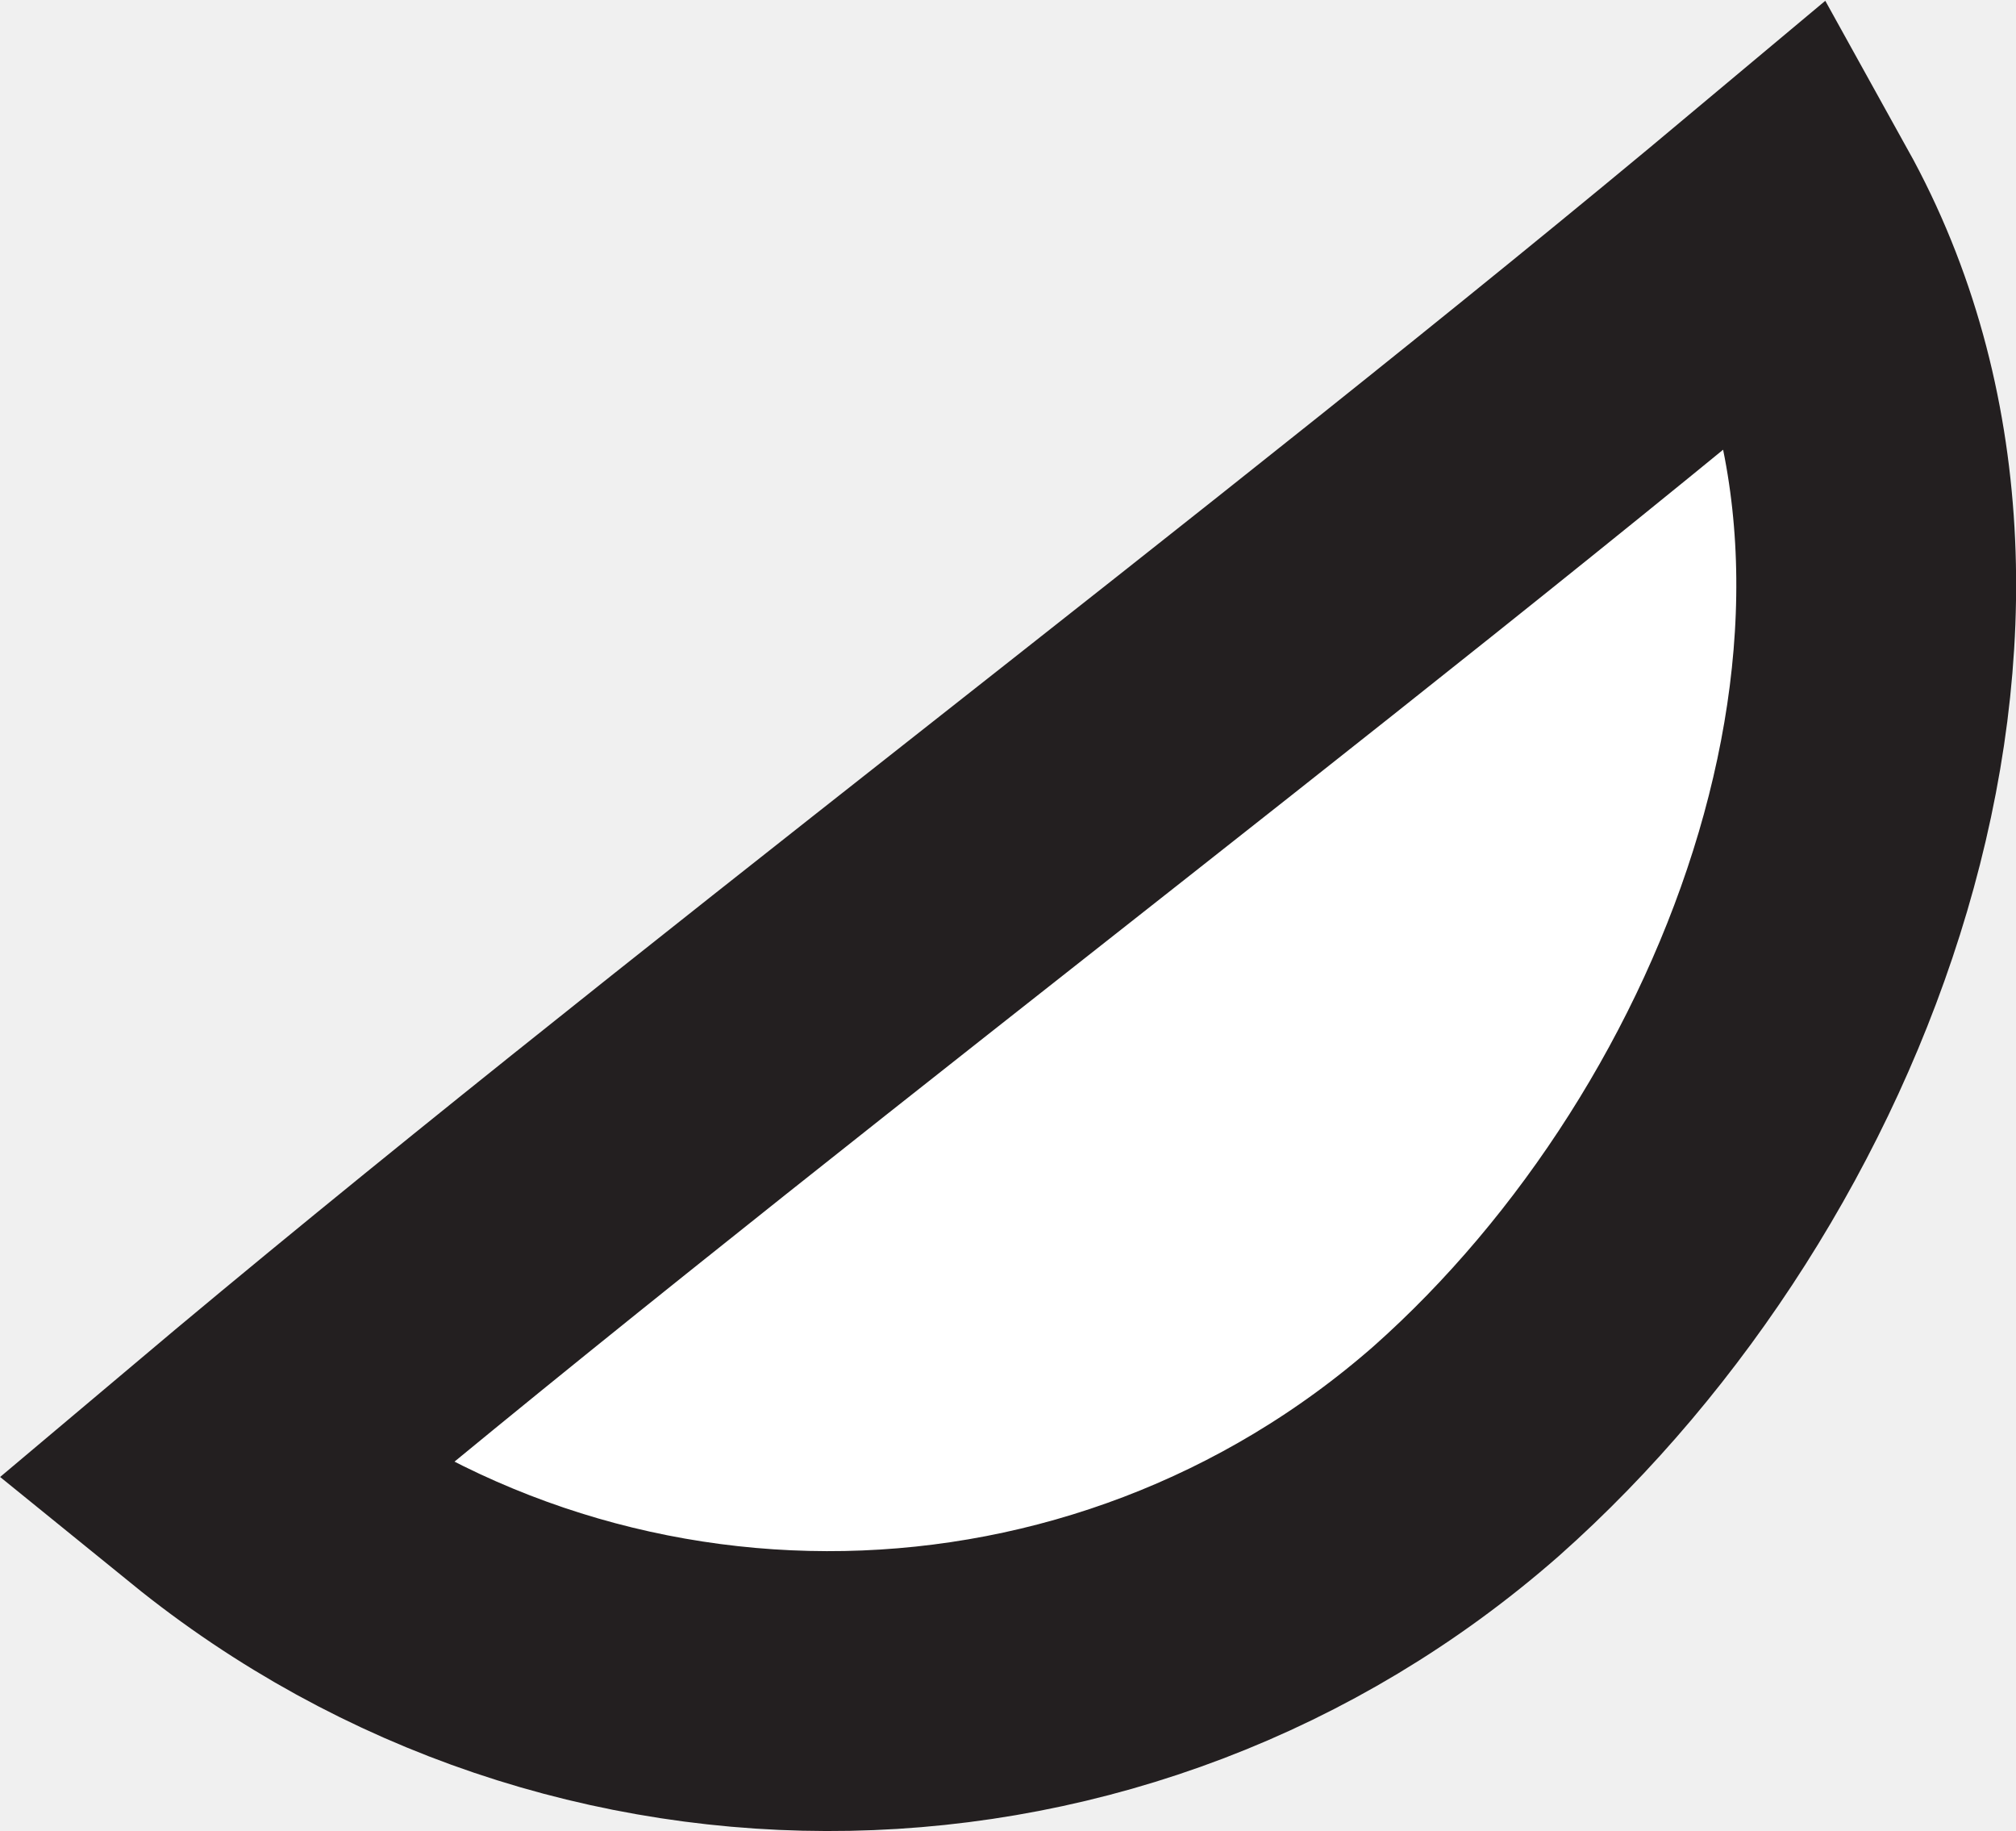
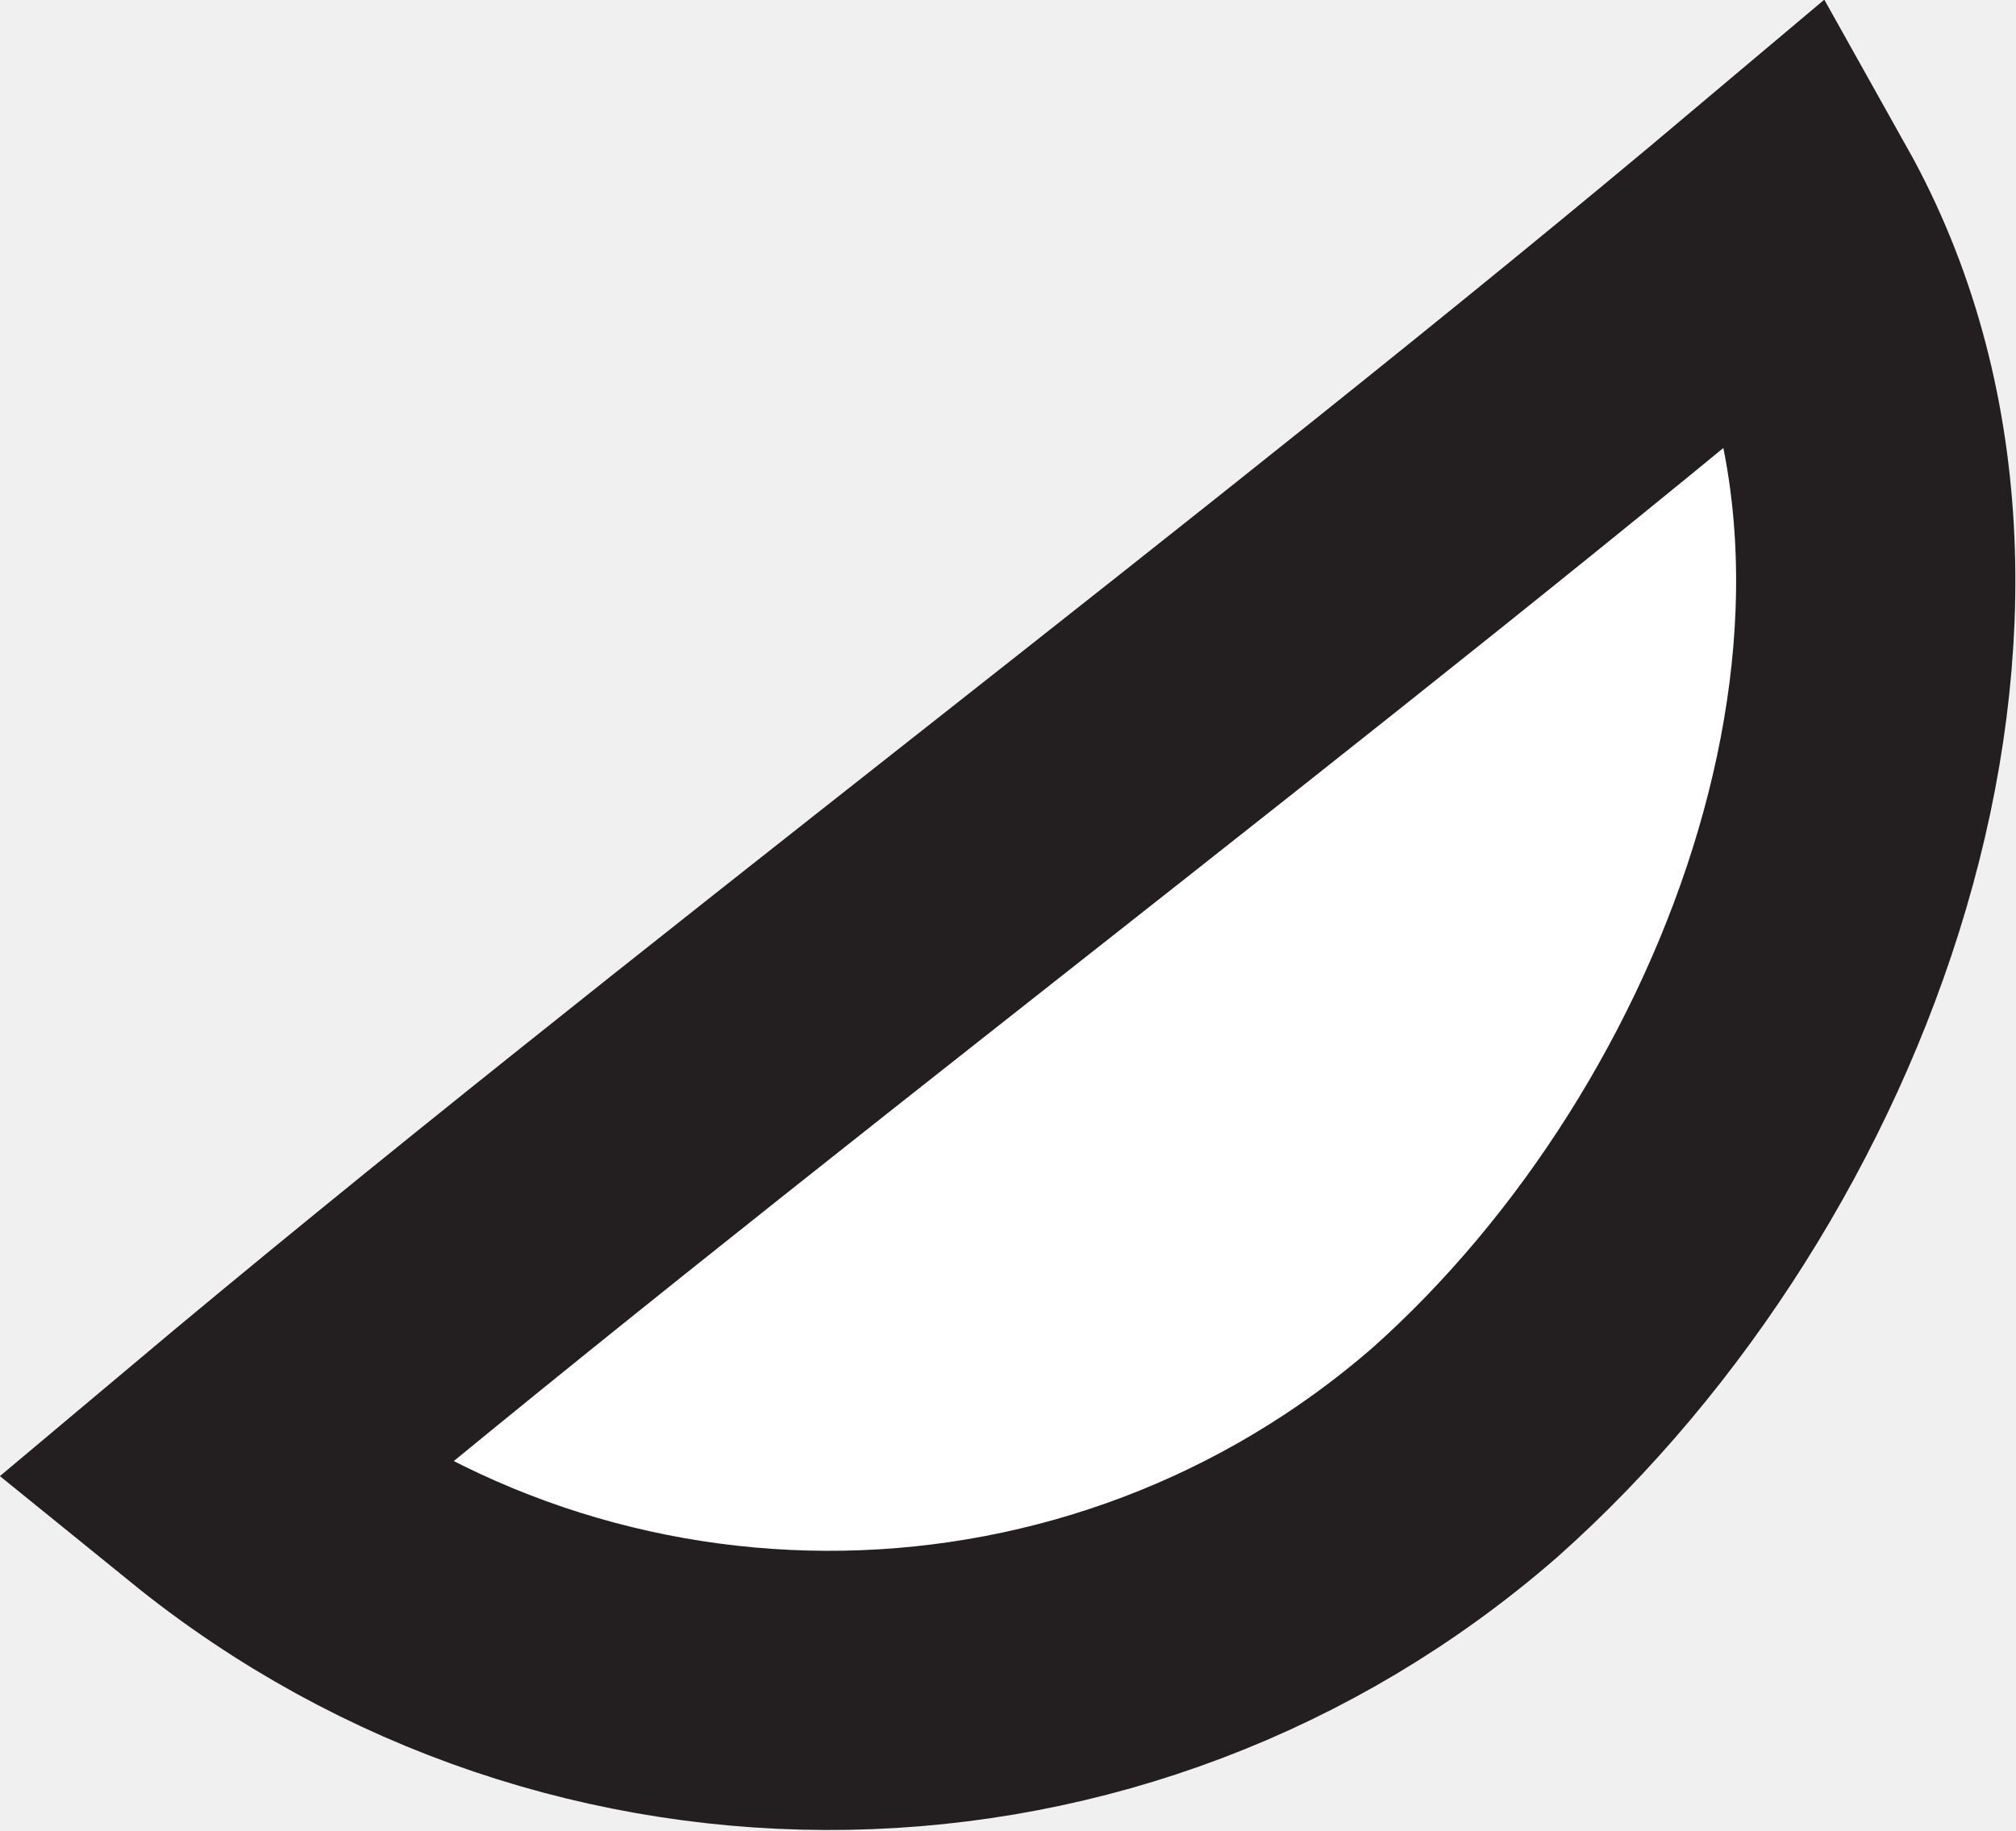
- <svg xmlns="http://www.w3.org/2000/svg" viewBox="0 0 14.41 13.08">
+ <svg xmlns="http://www.w3.org/2000/svg" viewBox="0 0 15.45 14.03">
  <defs>
-     <style>.cls-1{fill:#fff;stroke:#231f20;stroke-miterlimit:10;stroke-width:2px;}</style>
+     <style>.cls-1{fill:#fff;stroke:#231f20;stroke-miterlimit:10;stroke-width:2.14px;}</style>
  </defs>
  <g id="Layer_2" data-name="Layer 2">
    <g id="Layer_1-2" data-name="Layer 1">
-       <path class="cls-1" d="M1.57,10.54C5,7.65,9.32,4.43,12.76,1.55c1.57,2.83.1,6.71-2.28,8.82A6.91,6.91,0,0,1,1.57,10.54Z" />
+       <path class="cls-1" d="M1.68,11.3c3.69-3.1,8.32-6.55,12-9.65,1.68,3,.1,7.21-2.45,9.48A7.42,7.42,0,0,1,1.68,11.3Z" />
    </g>
  </g>
</svg>
